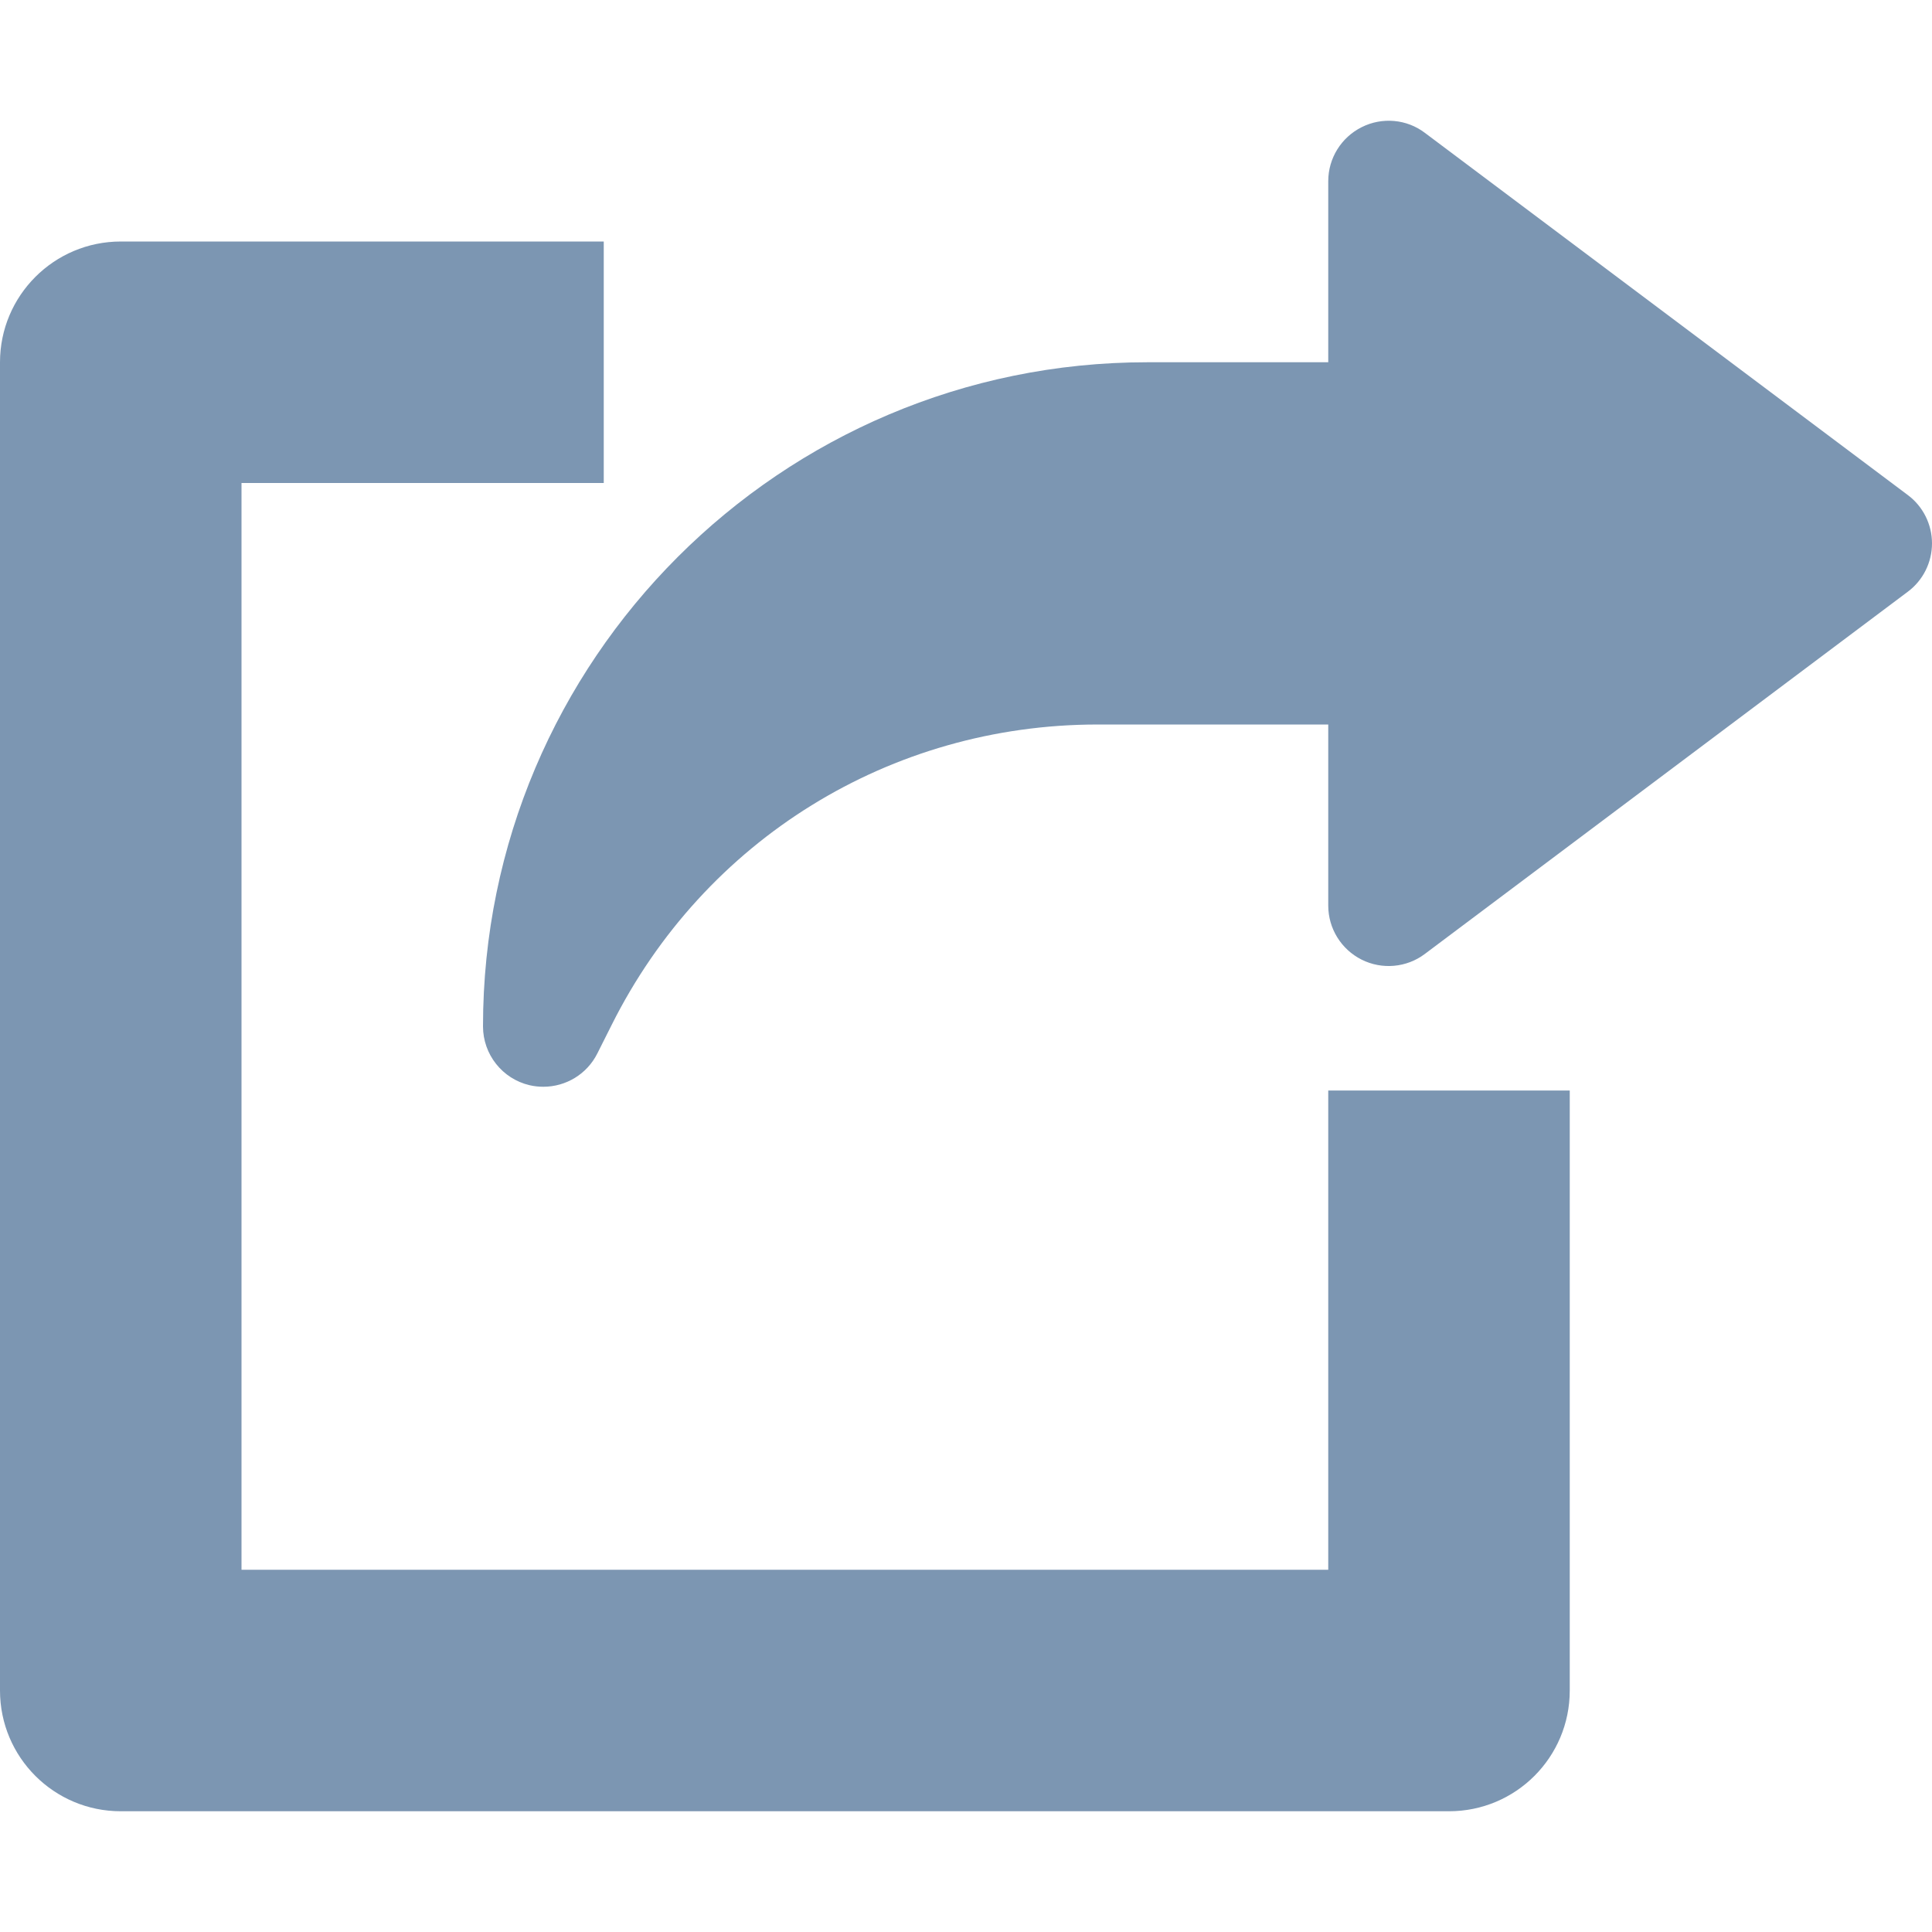
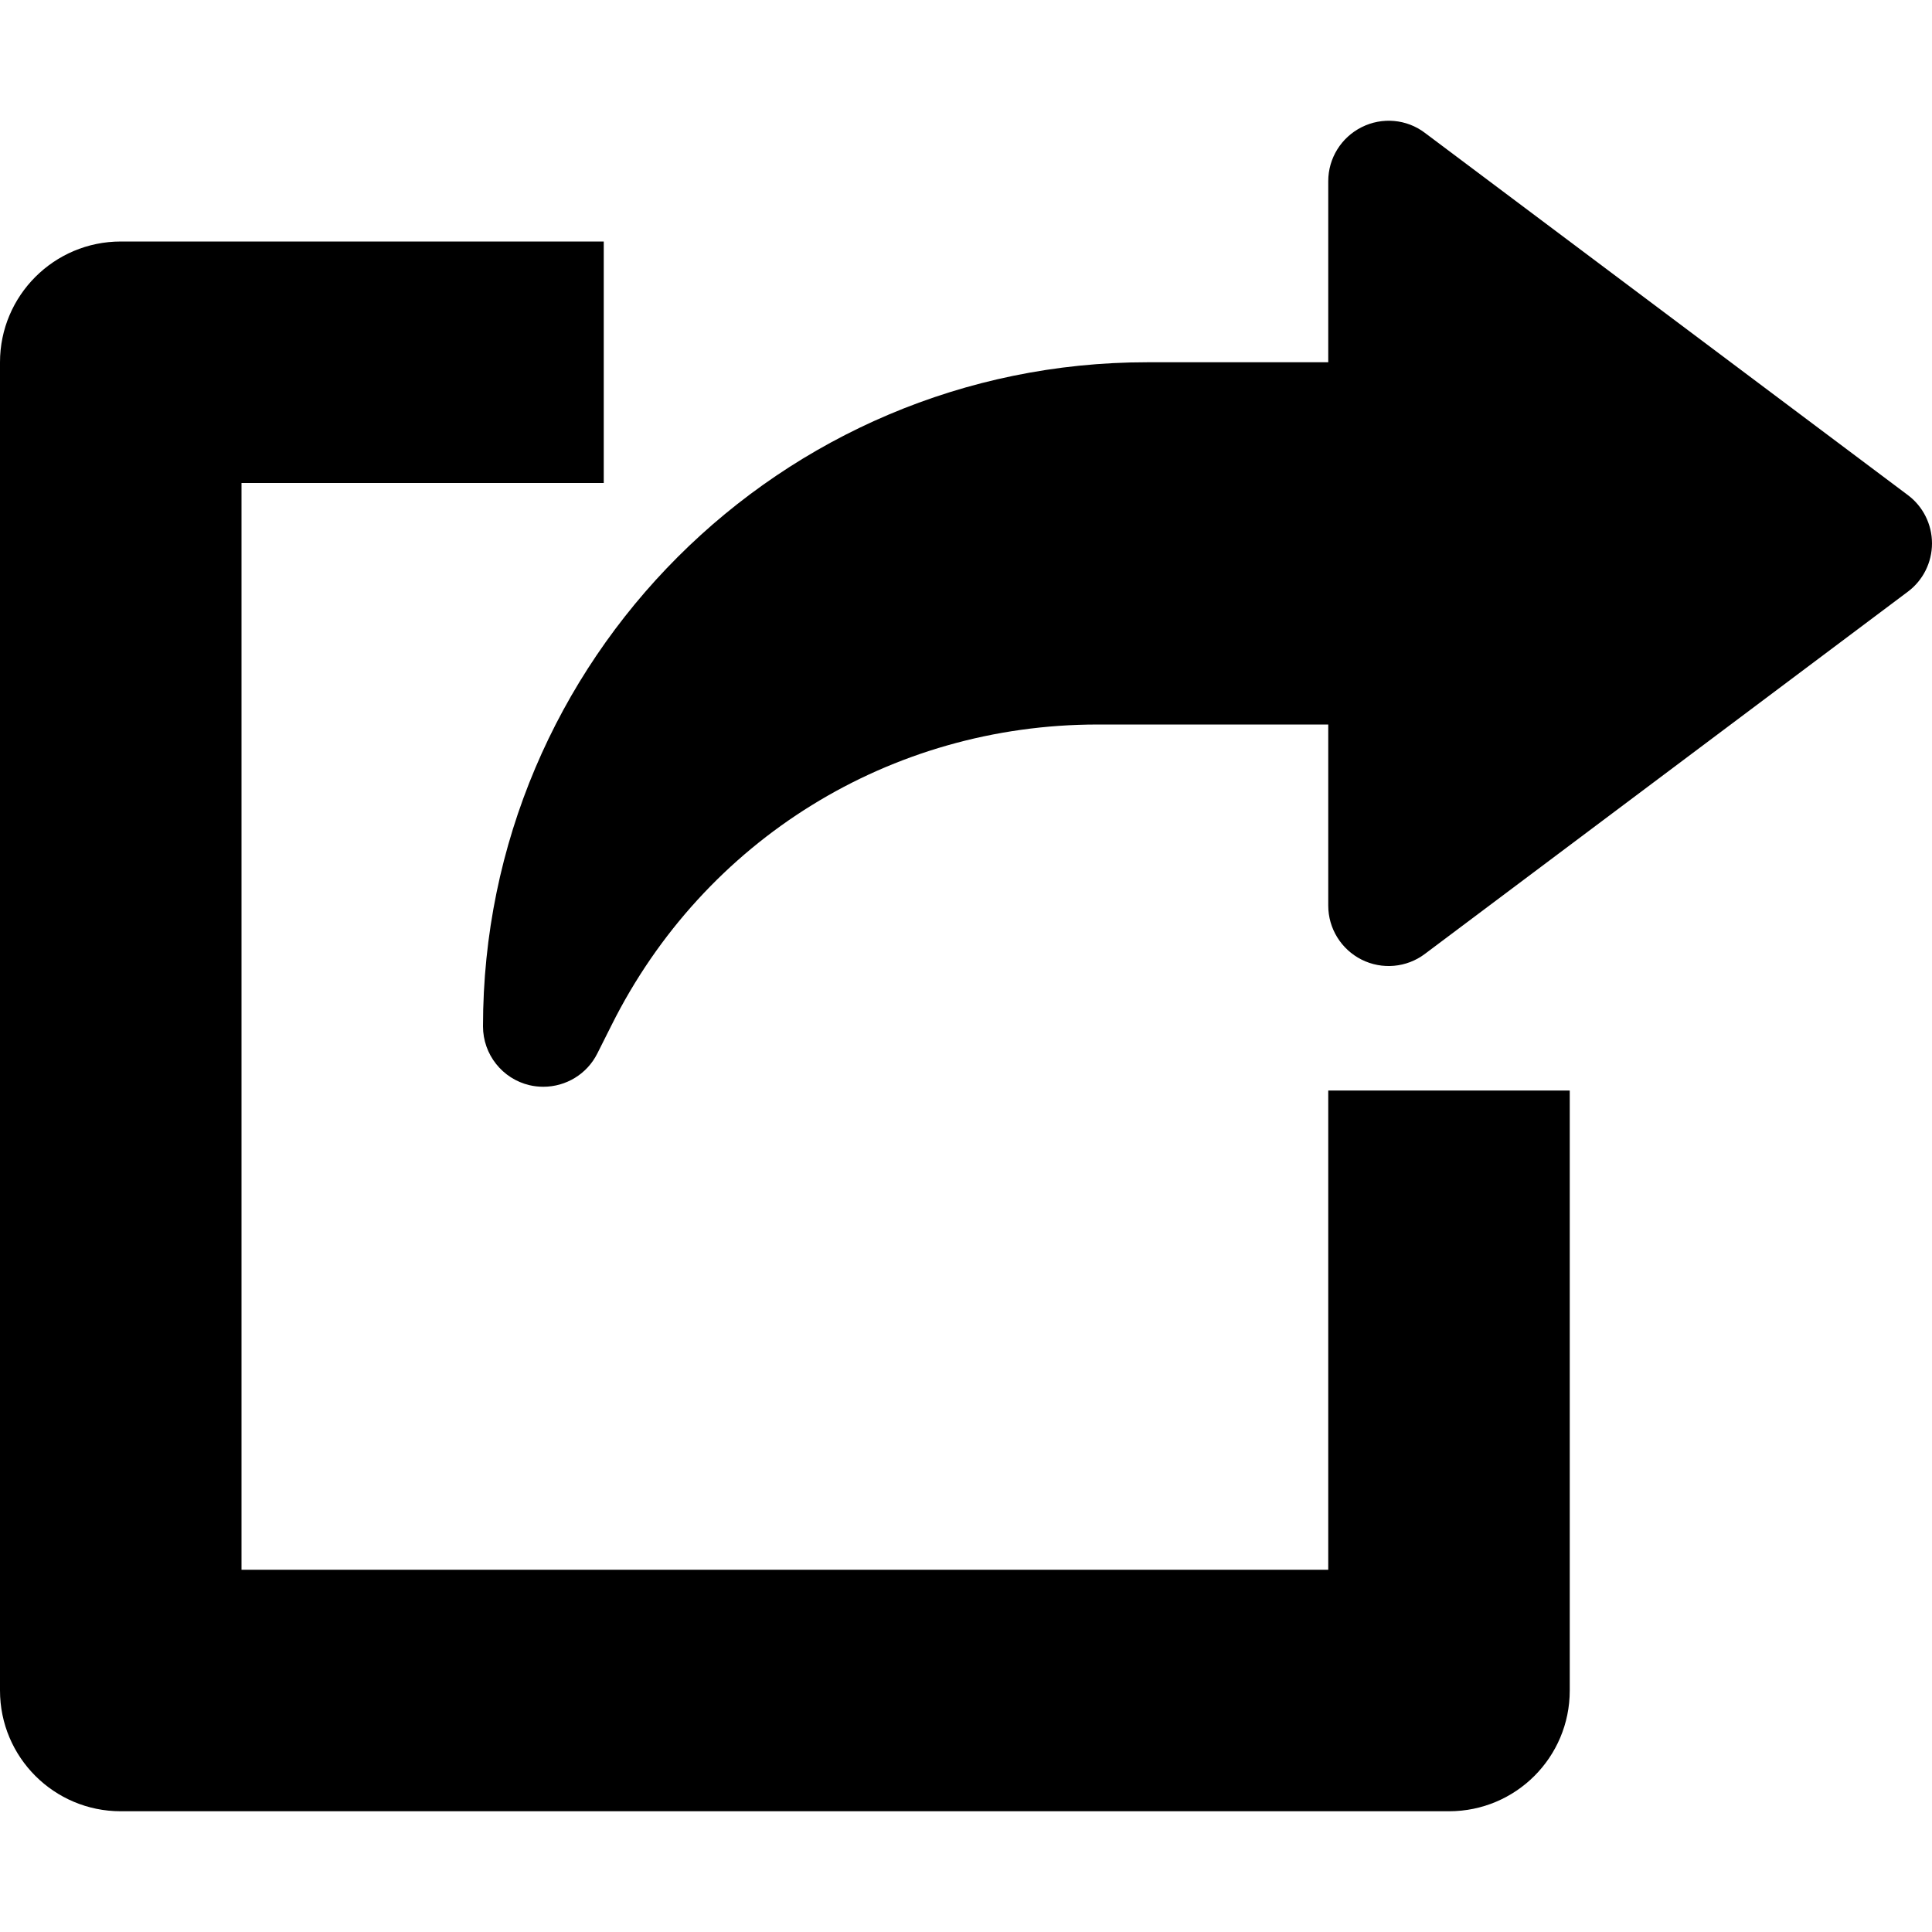
<svg xmlns="http://www.w3.org/2000/svg" version="1.1" width="512" height="512" x="0" y="0" viewBox="0 0 512 512" style="enable-background:new 0 0 512 512" xml:space="preserve">
-   <path d="M352,288.994v127.008H64v-288h96v-64H32c-17.664,0-32,14.336-32,32v352c0,17.696,14.336,32,32,32h352    c17.696,0,32-14.304,32-32V288.994H352z" fill="#7c96b2" />
-   <path d="M505.6,131.202l-128-96c-4.8-3.648-11.328-4.224-16.736-1.504c-5.44,2.72-8.864,8.256-8.864,14.304v48h-48    c-97.056,0-176,78.944-176,176c0,7.424,5.12,13.888,12.32,15.584c1.216,0.288,2.464,0.416,3.68,0.416    c5.952,0,11.552-3.328,14.304-8.832l3.776-7.52c24.544-49.12,73.888-79.648,128.8-79.648H352v48    c0,6.048,3.424,11.584,8.832,14.304c5.408,2.72,11.936,2.144,16.768-1.504l128-96c4.032-3.008,6.4-7.776,6.4-12.8    S509.632,134.21,505.6,131.202z" fill="#7c96b2" />
+   <path d="M352,288.994v127.008H64v-288h96v-64H32c-17.664,0-32,14.336-32,32v352c0,17.696,14.336,32,32,32h352    c17.696,0,32-14.304,32-32V288.994H352z" />
+   <path d="M505.6,131.202l-128-96c-4.8-3.648-11.328-4.224-16.736-1.504c-5.44,2.72-8.864,8.256-8.864,14.304v48h-48    c-97.056,0-176,78.944-176,176c0,7.424,5.12,13.888,12.32,15.584c1.216,0.288,2.464,0.416,3.68,0.416    c5.952,0,11.552-3.328,14.304-8.832l3.776-7.52c24.544-49.12,73.888-79.648,128.8-79.648H352v48    c0,6.048,3.424,11.584,8.832,14.304c5.408,2.72,11.936,2.144,16.768-1.504l128-96c4.032-3.008,6.4-7.776,6.4-12.8    S509.632,134.21,505.6,131.202z" />
</svg>
